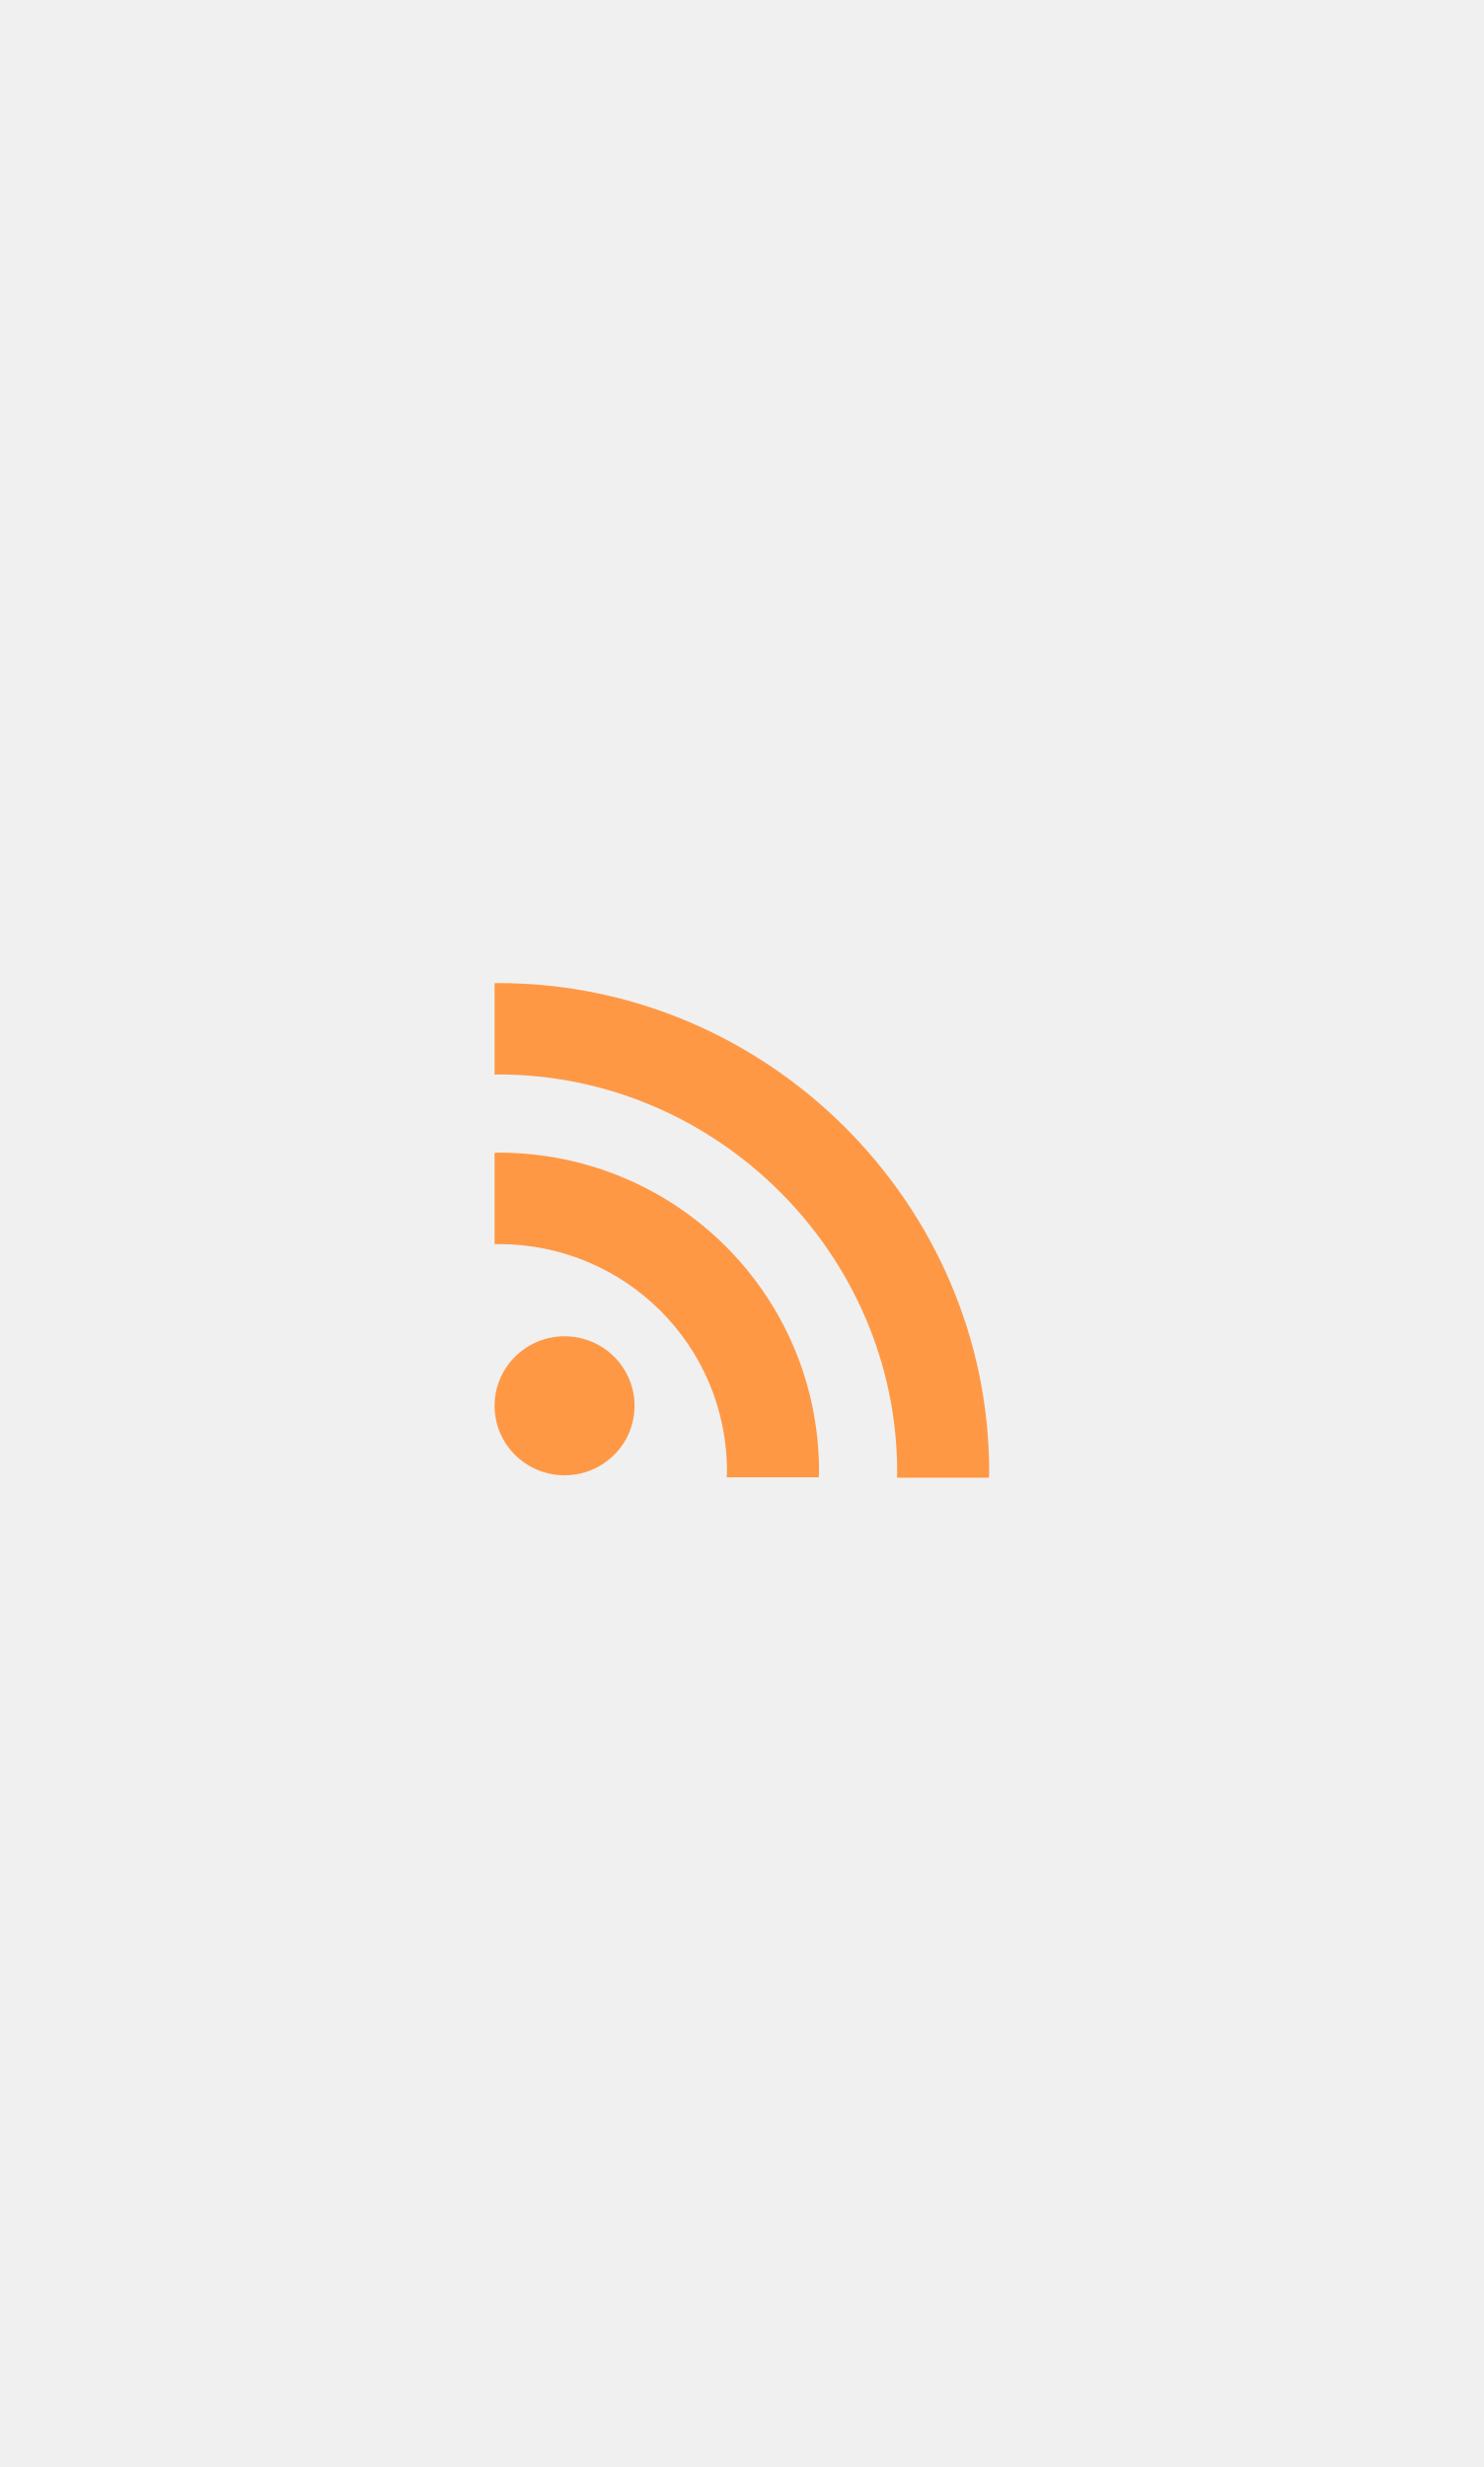
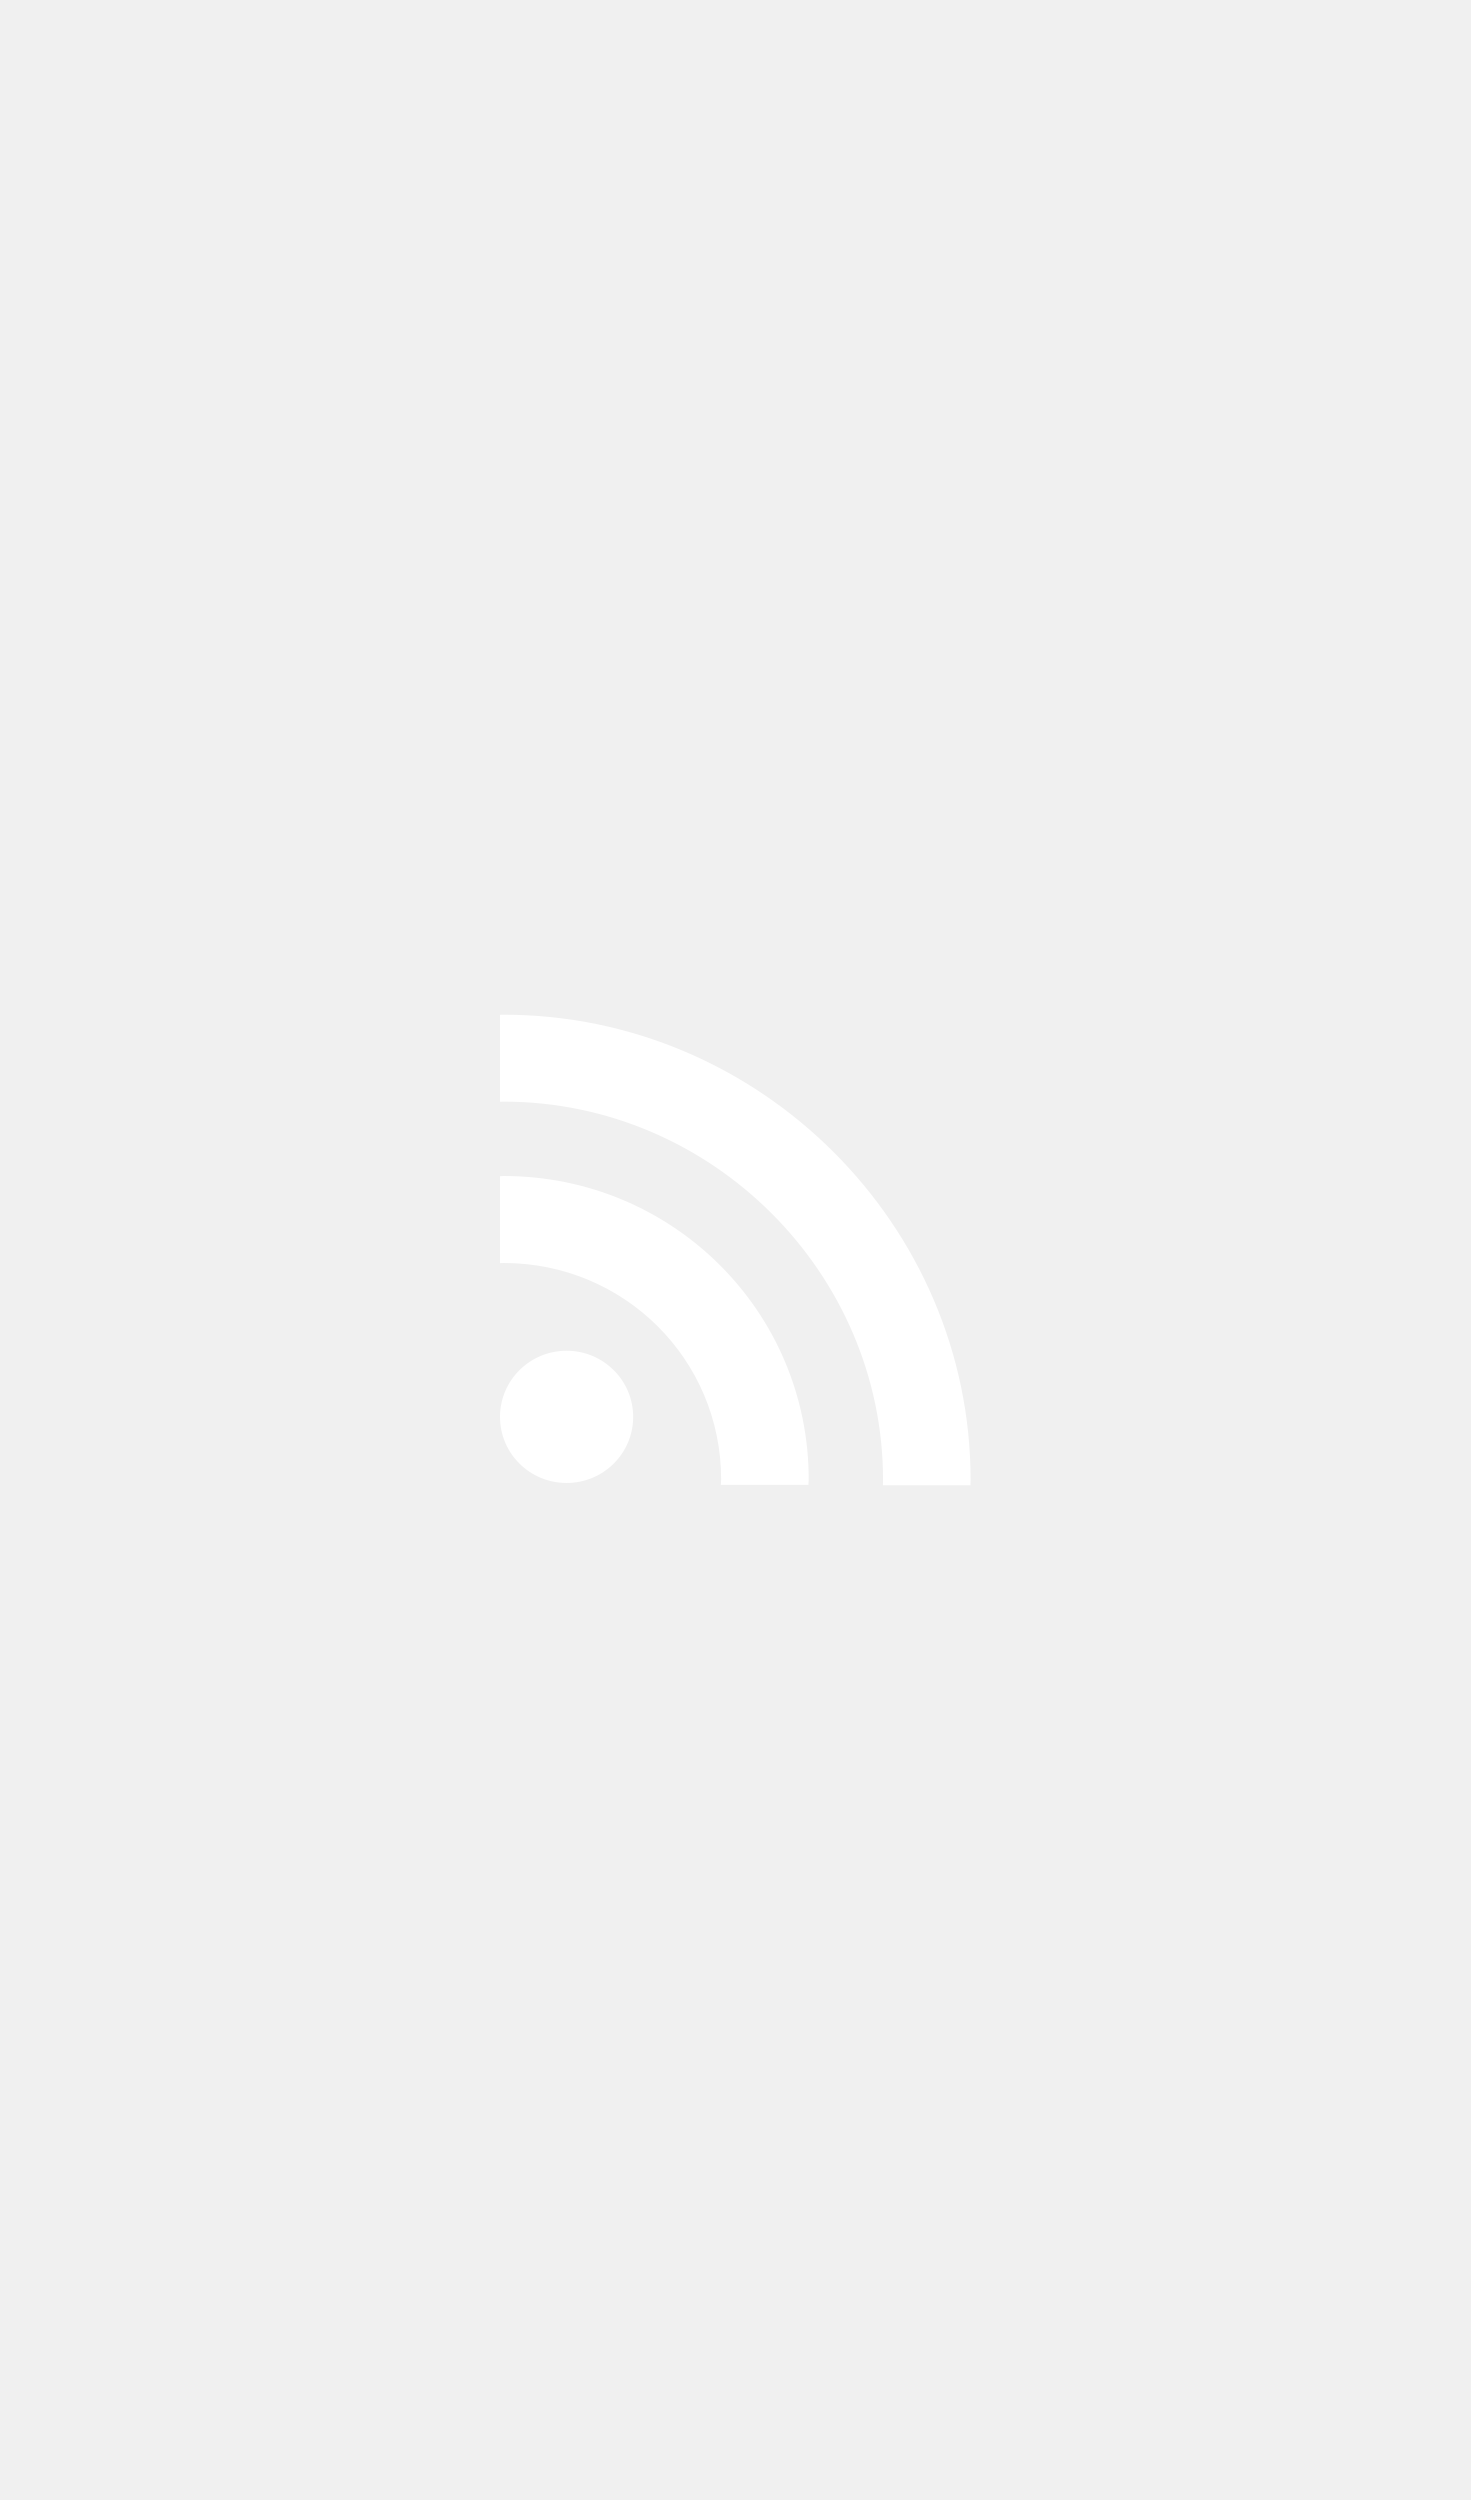
- <svg xmlns="http://www.w3.org/2000/svg" id="svg6" version="1.1" viewBox="0 0 240 399" height="399" width="240">
-   <path fill="#FF9845" d="M80.616,159 C124.22,159 160,194.777 160,238.071 C160,238.38 159.98,238.688 159.976,239 L145.093,239 C145.097,238.688 145.117,238.38 145.117,238.071 C145.117,202.92 116.012,173.779 80.616,173.779 C80.413,173.779 80.204,173.796 80,173.796 L80,159.017 C80.204,159.017 80.413,159 80.616,159 Z M117.593,238.001 C117.593,217.625 101.136,201.209 80.615,201.209 C80.412,201.209 80.204,201.235 80,201.238 L80,186.458 C80.204,186.453 80.412,186.421 80.615,186.421 C109.341,186.421 132.479,209.474 132.479,238.001 C132.479,238.314 132.435,238.612 132.427,238.93 L117.546,238.93 C117.554,238.612 117.593,238.314 117.593,238.001 Z M91.32,238.606 C85.07,238.606 80,233.582 80,227.368 C80,221.163 85.07,216.128 91.32,216.128 C97.576,216.128 102.638,221.163 102.638,227.368 C102.638,233.582 97.576,238.606 91.32,238.606 Z" />
+ <svg xmlns="http://www.w3.org/2000/svg" width="200" height="340" viewBox="0 0 200 340">
+   <g fill="none">
+     <path fill="#FFF" d="M68.493,138 C103.376,138 132,166.621 132,201.257 C132,201.504 131.984,201.75 131.981,202 L120.074,202 C120.078,201.75 120.093,201.504 120.093,201.257 C120.093,173.136 96.809,149.823 68.493,149.823 C68.33,149.823 68.163,149.837 68,149.837 L68,138.014 C68.163,138.014 68.33,138 68.493,138 Z M98.074,201.201 C98.074,184.9 84.908,171.767 68.492,171.767 C68.33,171.767 68.163,171.788 68,171.79 L68,159.966 C68.163,159.963 68.33,159.937 68.492,159.937 C91.473,159.937 109.984,178.379 109.984,201.201 C109.984,201.452 109.948,201.69 109.942,201.944 L98.037,201.944 C98.043,201.69 98.074,201.452 98.074,201.201 Z M77.056,201.685 C72.056,201.685 68,197.666 68,192.695 C68,187.73 72.056,183.702 77.056,183.702 C82.06,183.702 86.111,187.73 86.111,192.695 C86.111,197.666 82.06,201.685 77.056,201.685 Z" />
+   </g>
</svg>
